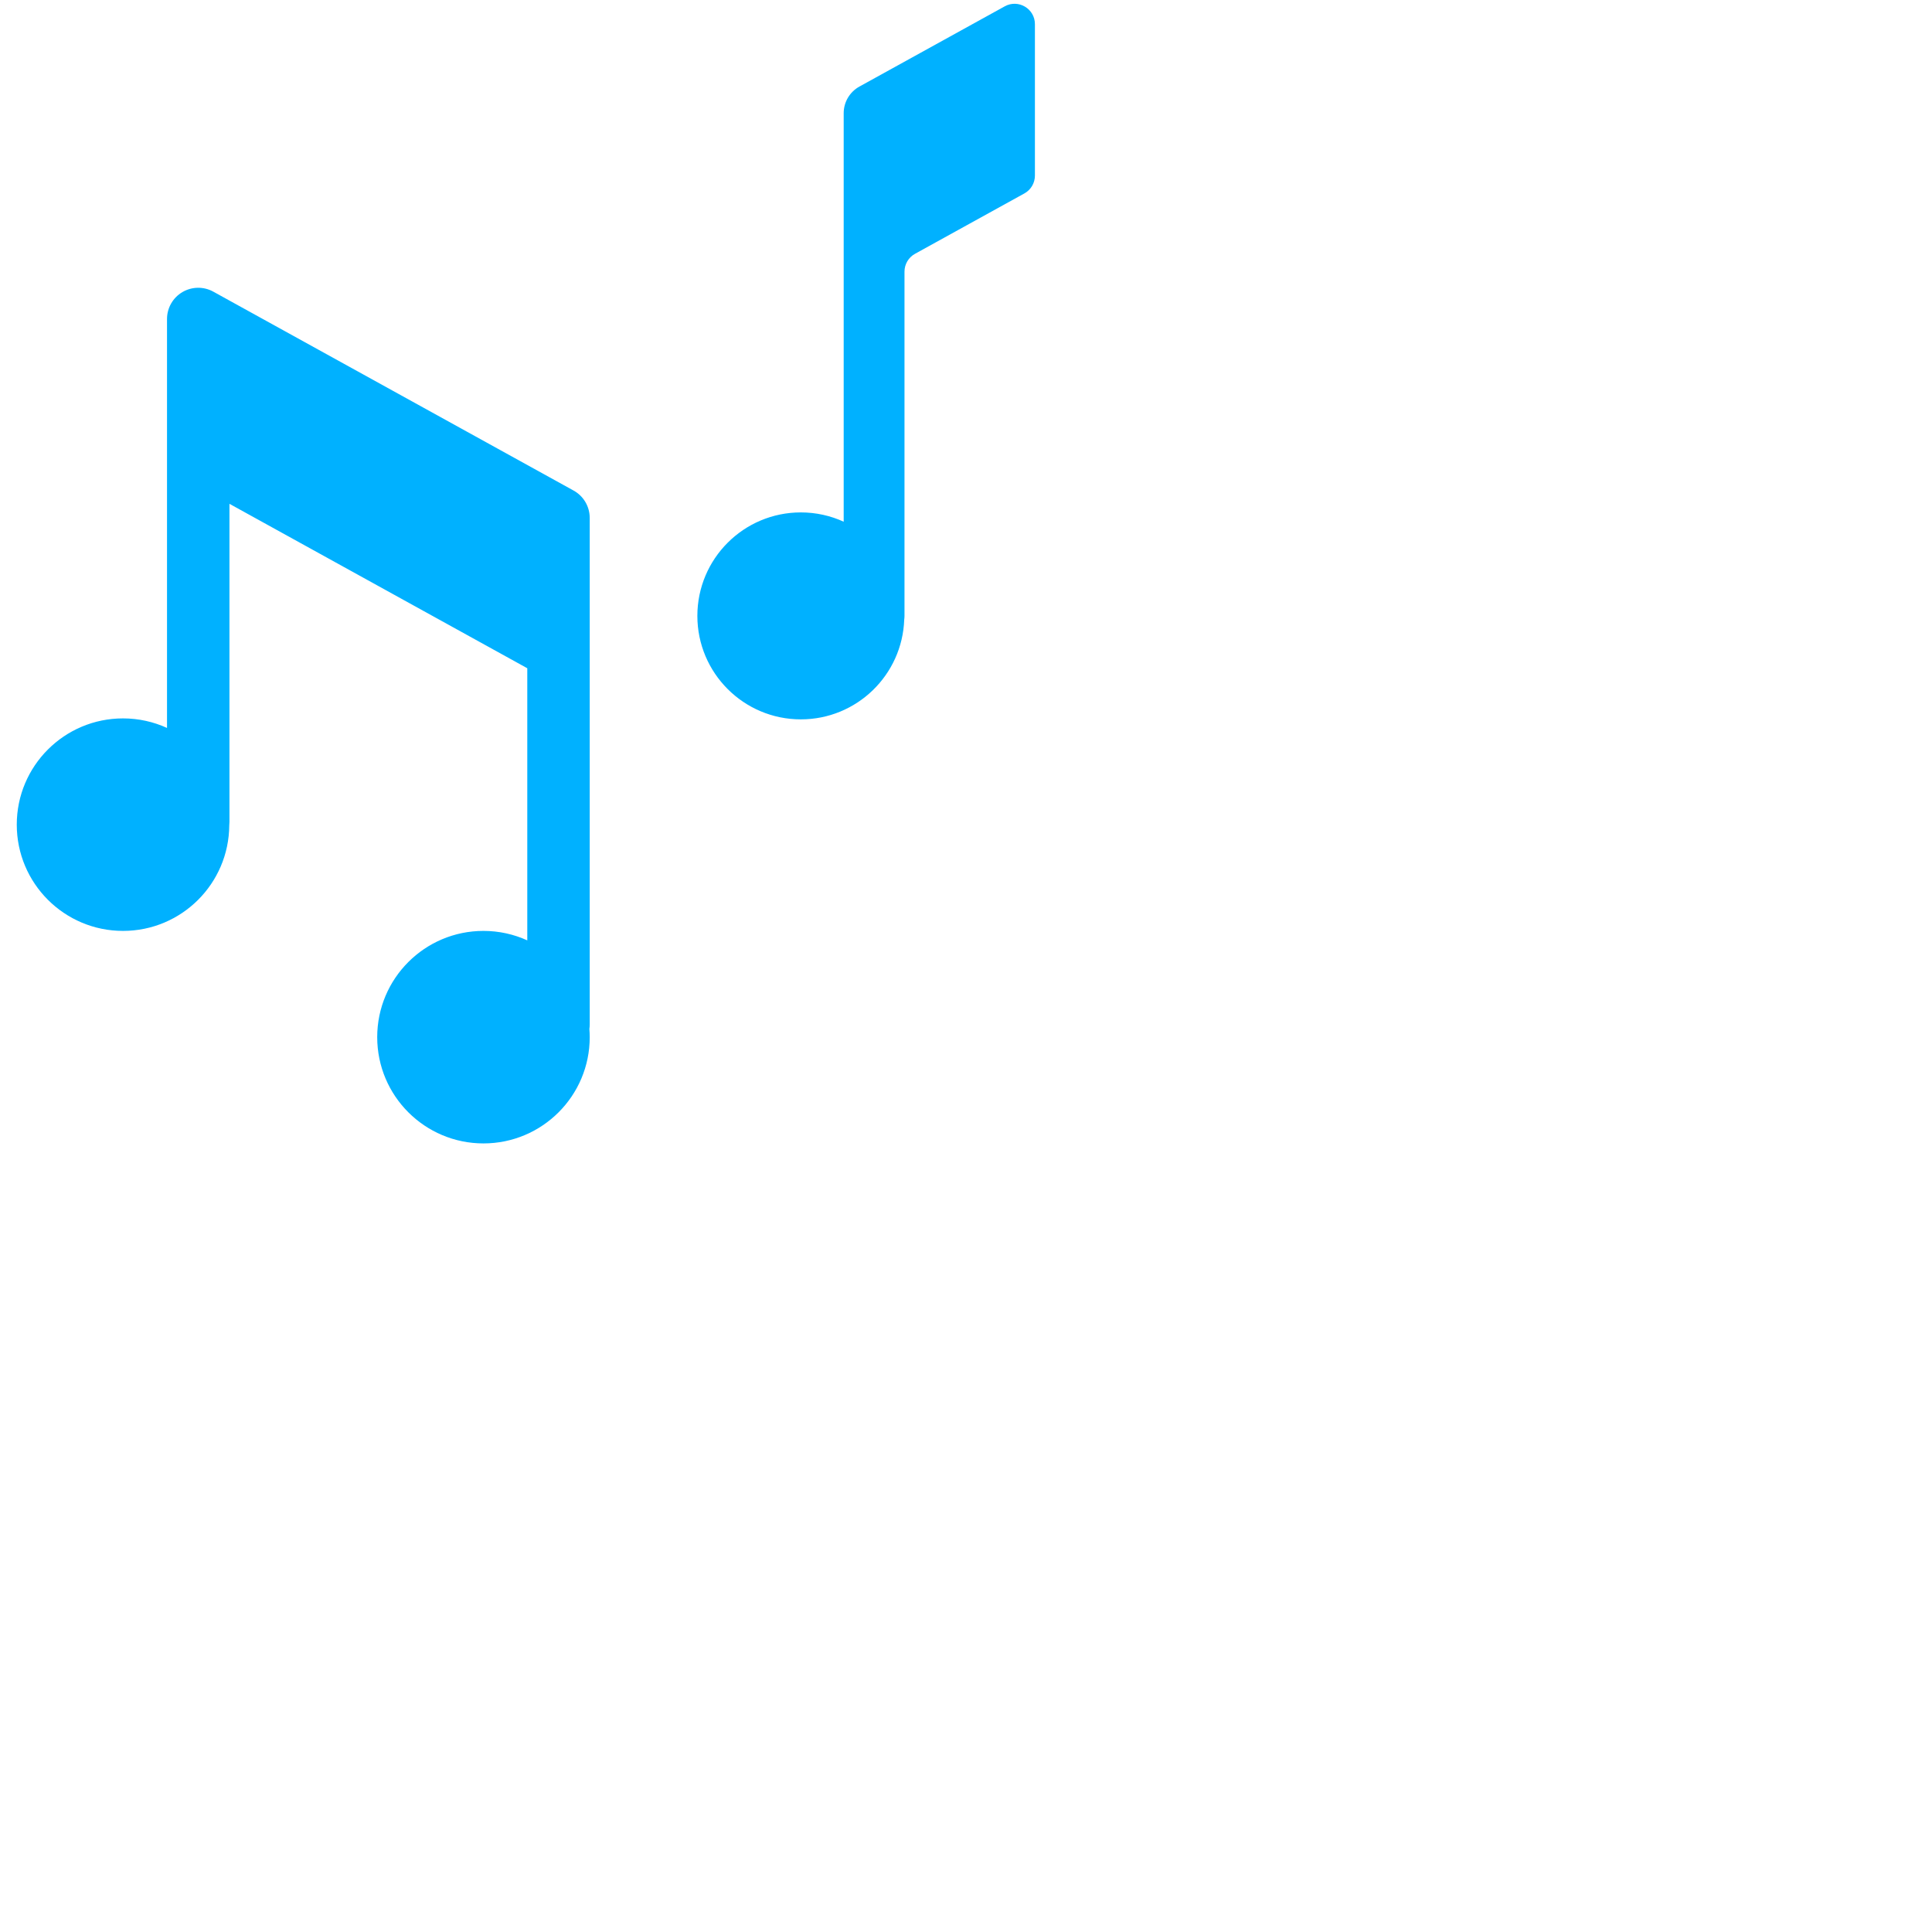
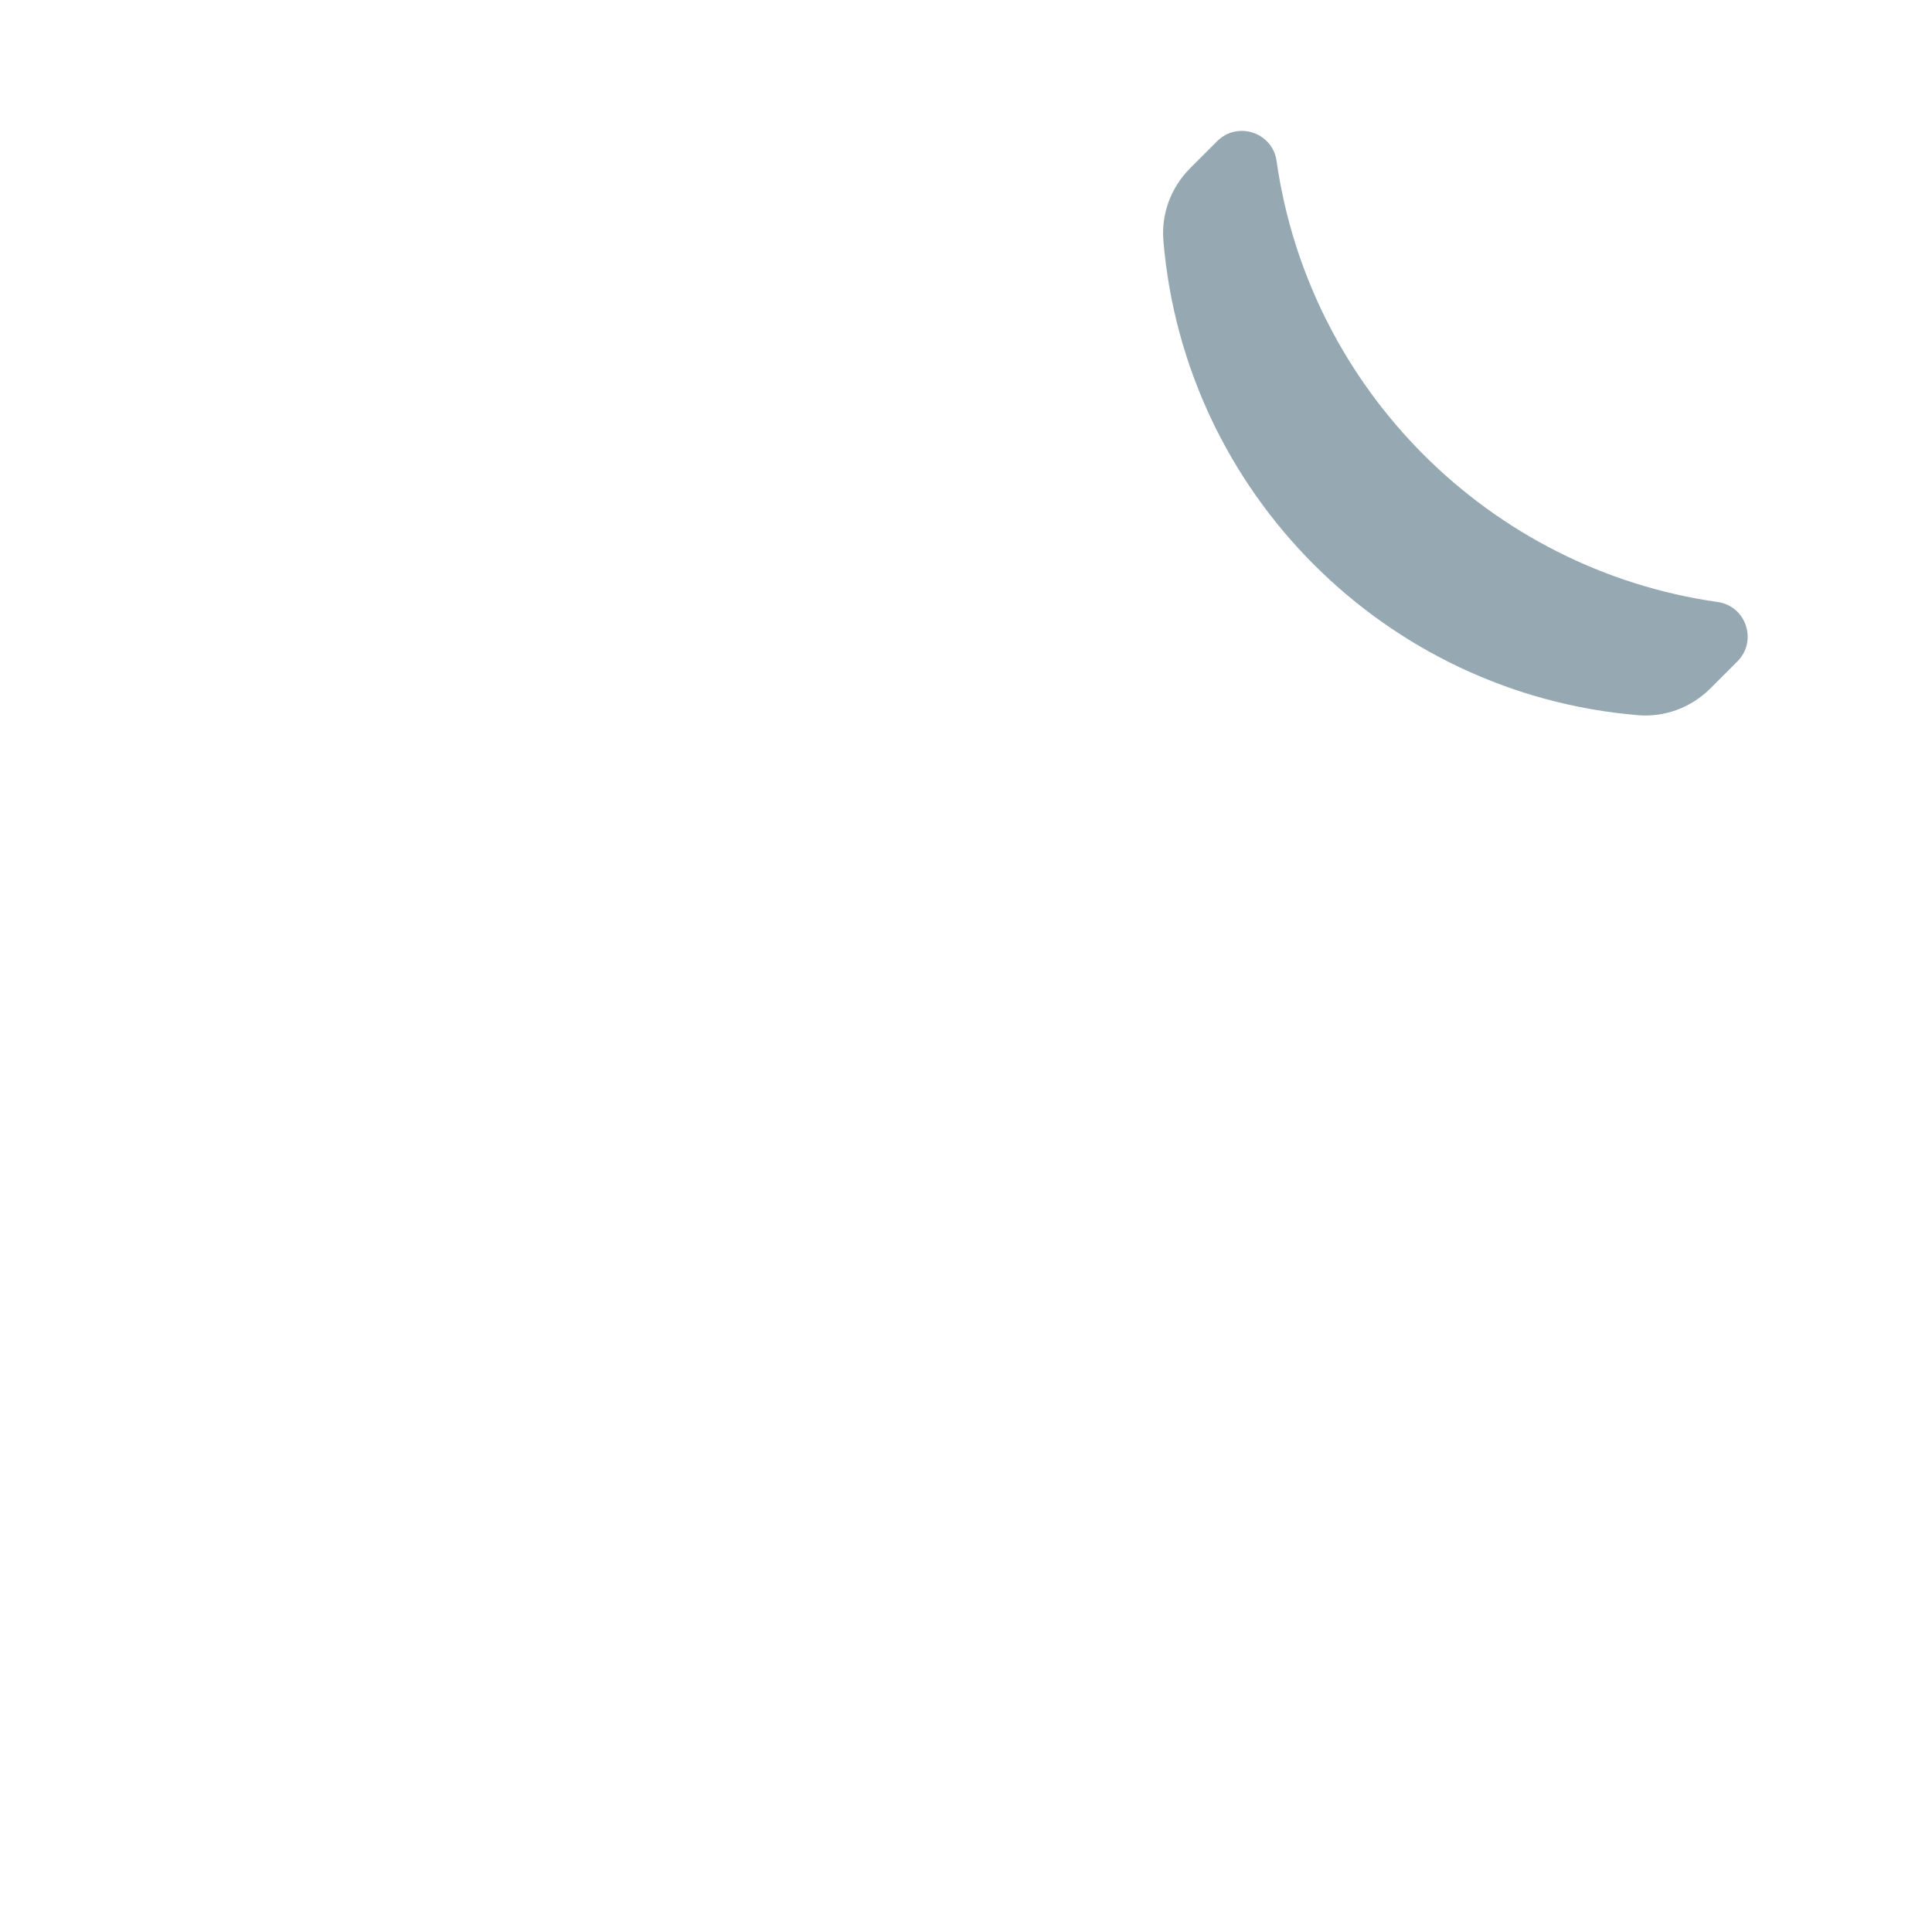
<svg xmlns="http://www.w3.org/2000/svg" version="1.1" x="0px" y="0px" viewBox="0 0 512 512" enable-background="new 0 0 512 512" xml:space="preserve">
  <g id="Layer_5">
-     <path fill="#00B1FF" d="M274.263,6.401v40.136c0,1.964-1.067,3.772-2.787,4.721l-28.99,16.004   c-1.719,0.949-2.786,2.758-2.786,4.721v91.233c0,0.341-0.028,0.656-0.069,0.96c-0.507,14.7-12.575,26.464-27.399,26.464   c-15.145,0-27.423-12.278-27.423-27.423c0-15.146,12.278-27.423,27.423-27.423c4.051,0,7.893,0.885,11.354,2.462V29.997   c0-2.933,1.594-5.636,4.163-7.055l38.515-21.263C269.857-0.305,274.263,2.295,274.263,6.401z M156.281,137.246   c0-3.012-1.637-5.787-4.274-7.244L56.533,77.294c-2.564-1.415-5.681-1.368-8.205,0.119c-2.521,1.488-4.067,4.198-4.067,7.125   V192.91c-3.553-1.619-7.498-2.528-11.658-2.528c-15.552,0-28.159,12.607-28.159,28.159c0,15.552,12.607,28.159,28.159,28.159   c15.488,0,28.052-12.506,28.154-27.97c0.032-0.295,0.051-0.595,0.051-0.899v-84.314l78.928,43.574v72.116   c-3.542-1.606-7.47-2.507-11.612-2.507c-15.552,0-28.159,12.607-28.159,28.159s12.607,28.159,28.159,28.159   c15.552,0,28.159-12.607,28.159-28.159c0-0.732-0.037-1.454-0.092-2.172c0.054-0.382,0.092-0.769,0.092-1.166V137.246z" />
+     <path fill="#96A9B2" d="M434.083,189.532c-66.881-5.576-120.199-58.893-125.774-125.774c-0.593-7.111,2.029-14.119,7.075-19.165   l7.172-7.172c5.399-5.399,14.673-2.341,15.748,5.218c8.6,60.467,56.432,108.299,116.899,116.899   c7.559,1.075,10.617,10.349,5.218,15.748l-7.172,7.172C448.202,187.503,441.195,190.125,434.083,189.532z" />
  </g>
  <g id="Layer_1">
</g>
</svg>
